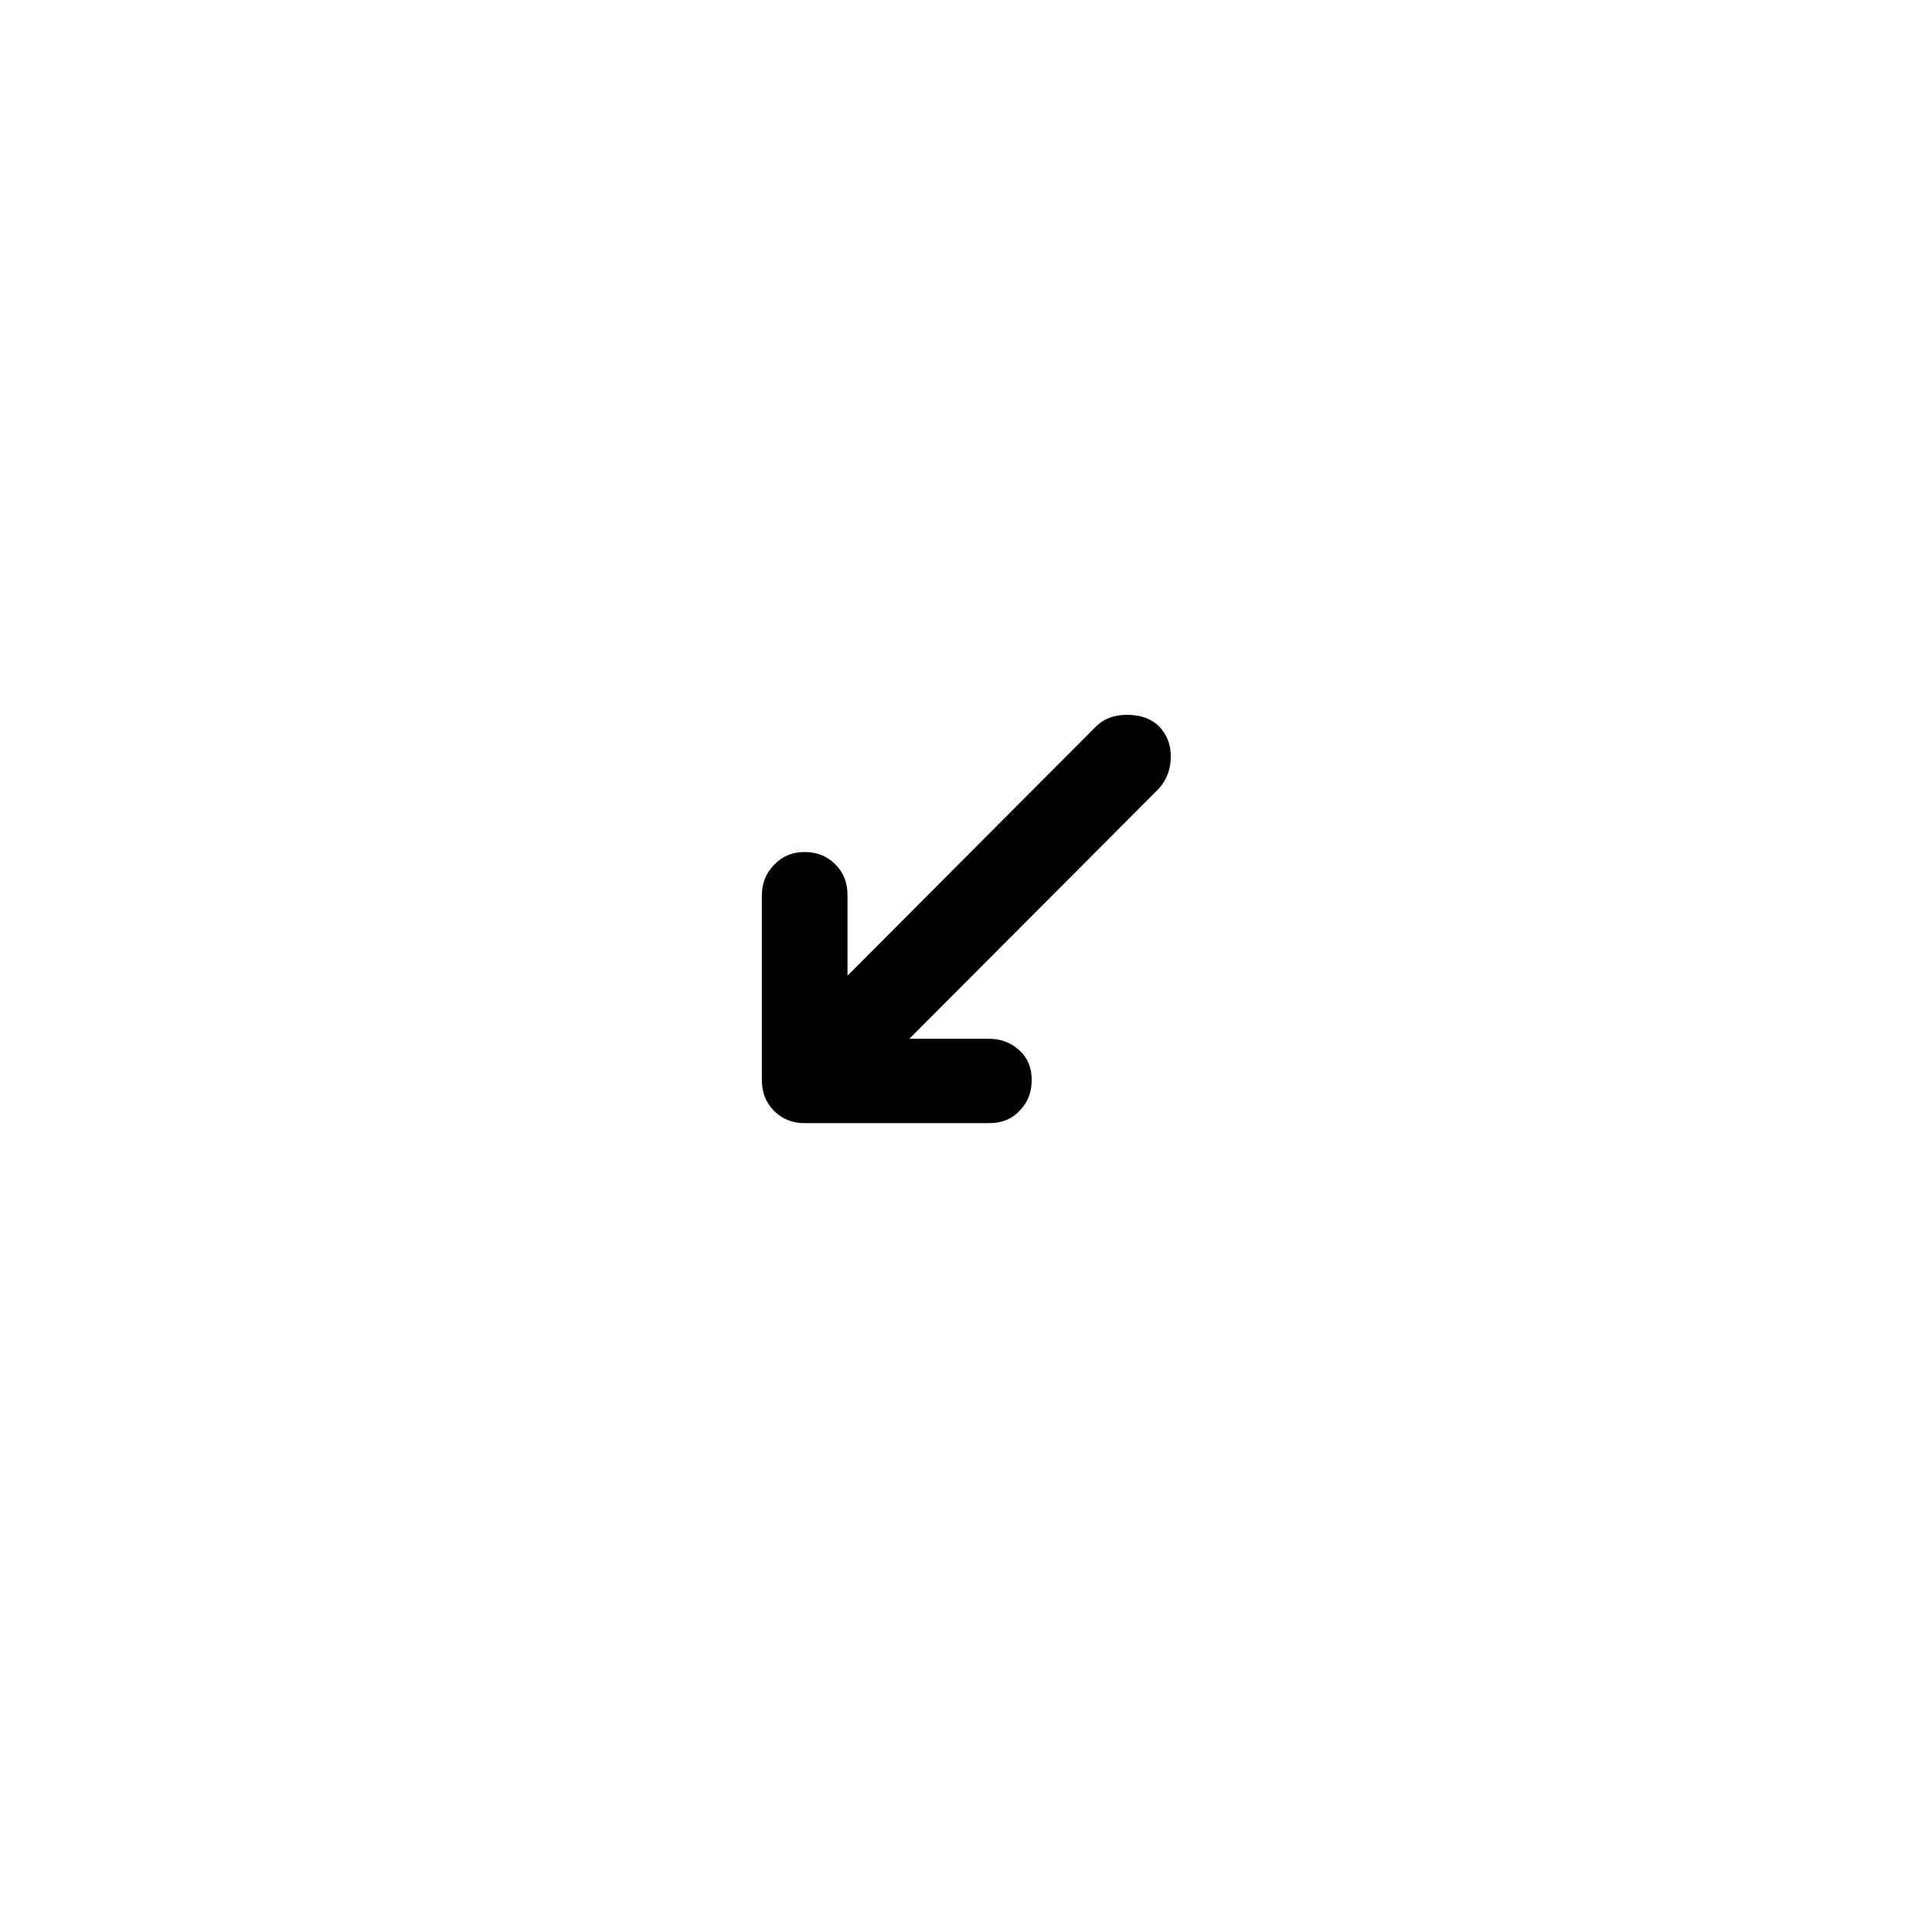
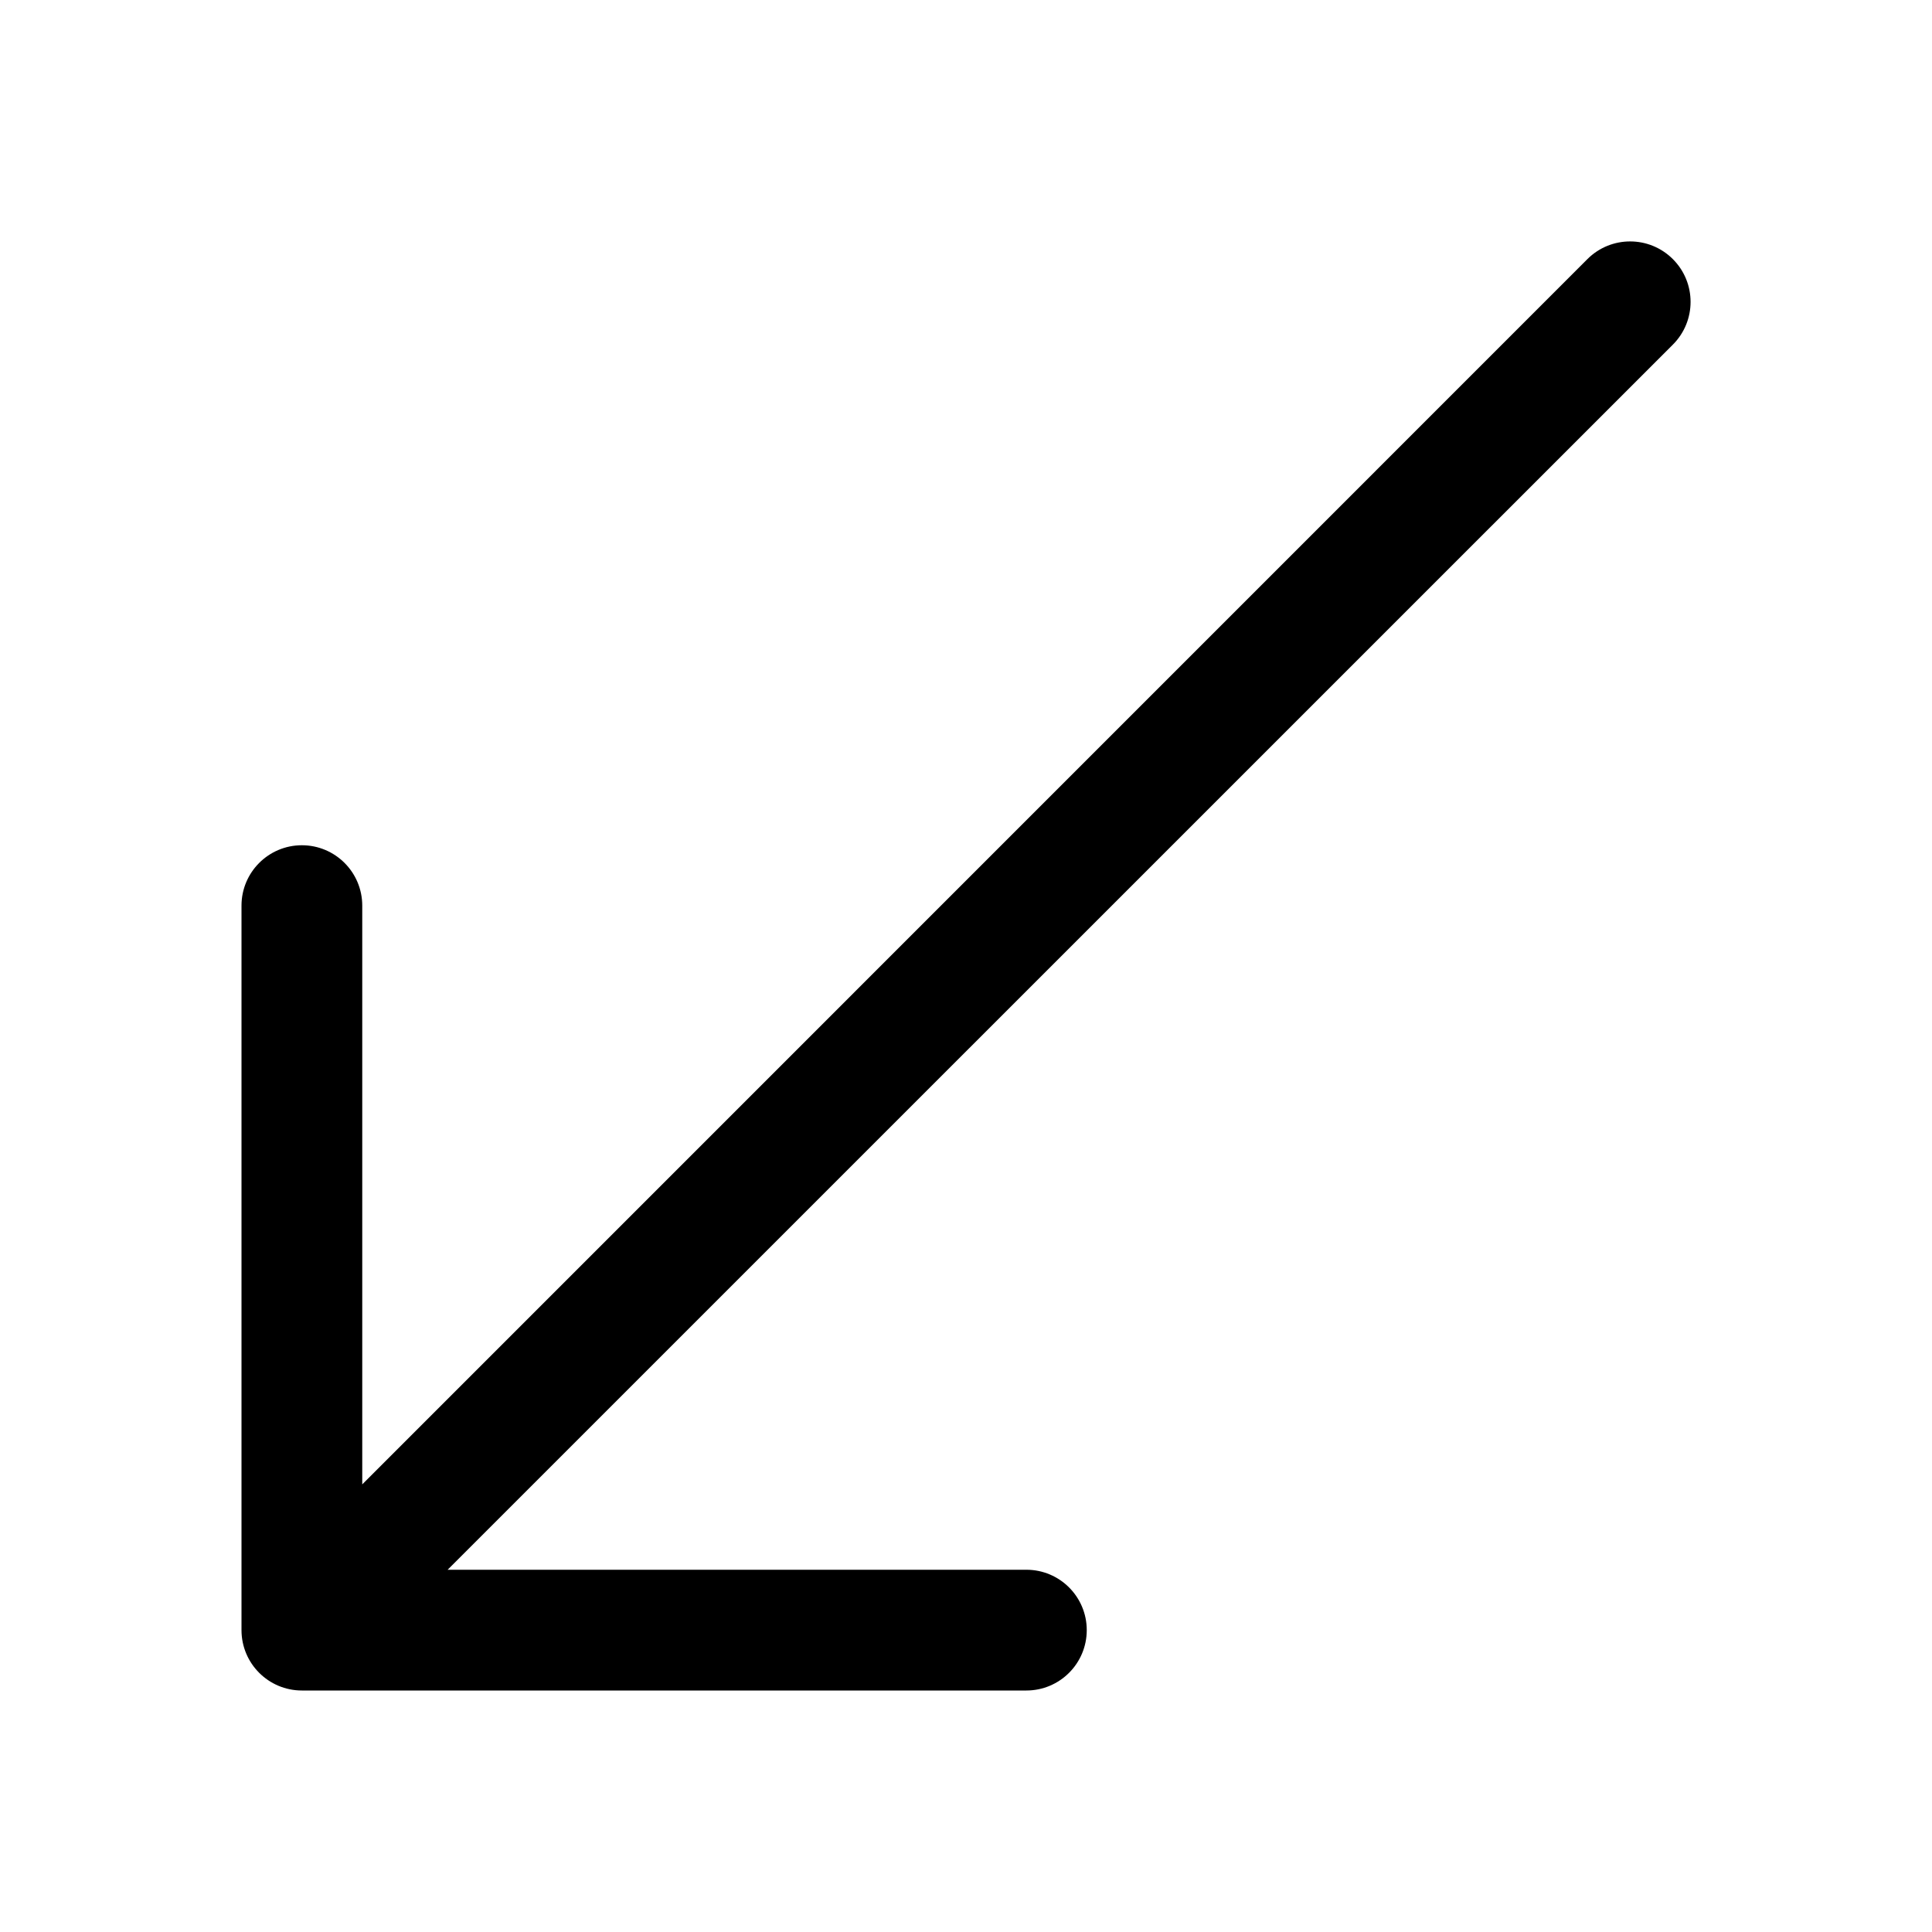
- <svg xmlns="http://www.w3.org/2000/svg" version="1.1" id="Layer_1" x="0px" y="0px" viewBox="0 0 30 30" style="enable-background:new 0 0 30 30;" xml:space="preserve">
-   <path d="M11.83,16.77c0,0.19,0.06,0.35,0.19,0.48c0.13,0.13,0.29,0.19,0.47,0.19h2.87c0.19,0,0.35-0.06,0.47-0.19  c0.13-0.13,0.19-0.29,0.19-0.48c0-0.19-0.06-0.34-0.19-0.46c-0.13-0.12-0.29-0.18-0.47-0.18h-1.24L18,12.24  c0.12-0.14,0.18-0.3,0.18-0.5c0-0.18-0.06-0.33-0.18-0.46c-0.12-0.12-0.29-0.18-0.5-0.18c-0.2,0-0.36,0.06-0.48,0.18l-3.86,3.87  v-1.25c0-0.19-0.06-0.35-0.19-0.48c-0.13-0.13-0.29-0.19-0.48-0.19c-0.19,0-0.35,0.07-0.47,0.2c-0.13,0.13-0.19,0.29-0.19,0.48  V16.77z" />
+ <svg xmlns="http://www.w3.org/2000/svg" width="16" height="16" class="bi bi-arrow-down-left" viewBox="0 0 16 16">
+   <path fill-rule="evenodd" d="M2 13.5a.5.5 0 0 0 .5.5h6a.5.5 0 0 0 0-1H3.707L13.854 2.854a.5.5 0 0 0-.708-.708L3 12.293V7.5a.5.5 0 0 0-1 0z" />
</svg>
